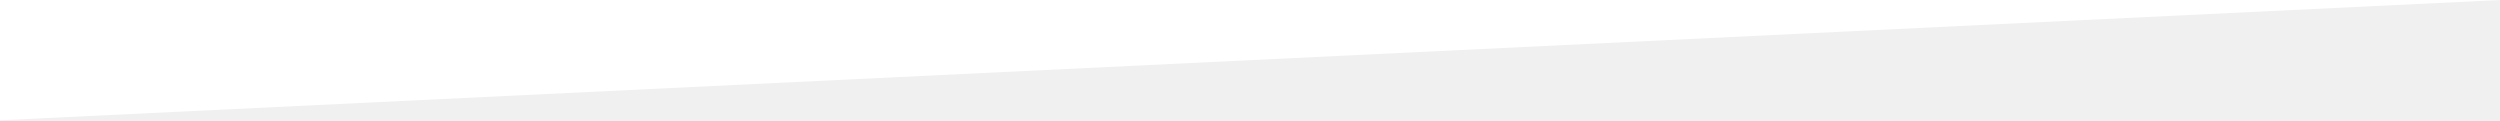
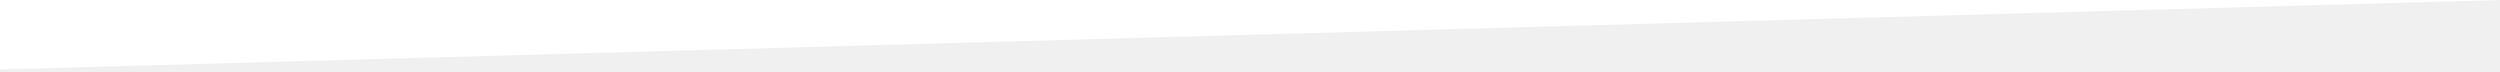
- <svg xmlns="http://www.w3.org/2000/svg" version="1.1" id="Layer_1" x="0px" y="0px" viewBox="0 0 900 43.3" style="enable-background:new 0 0 900 43.3;" xml:space="preserve">
+ <svg xmlns="http://www.w3.org/2000/svg" version="1.1" id="Layer_1" x="0px" y="0px" viewBox="0 0 900 25.6" style="enable-background:new 0 0 900 25.6;" xml:space="preserve">
  <style type="text/css">
	.st0{fill:#FFFFFF;}
</style>
-   <polygon class="st0" points="900,0 0,0 0,43.3 " />
+   <polygon class="st0" points="900,0 0,0 0,25 " />
</svg>
